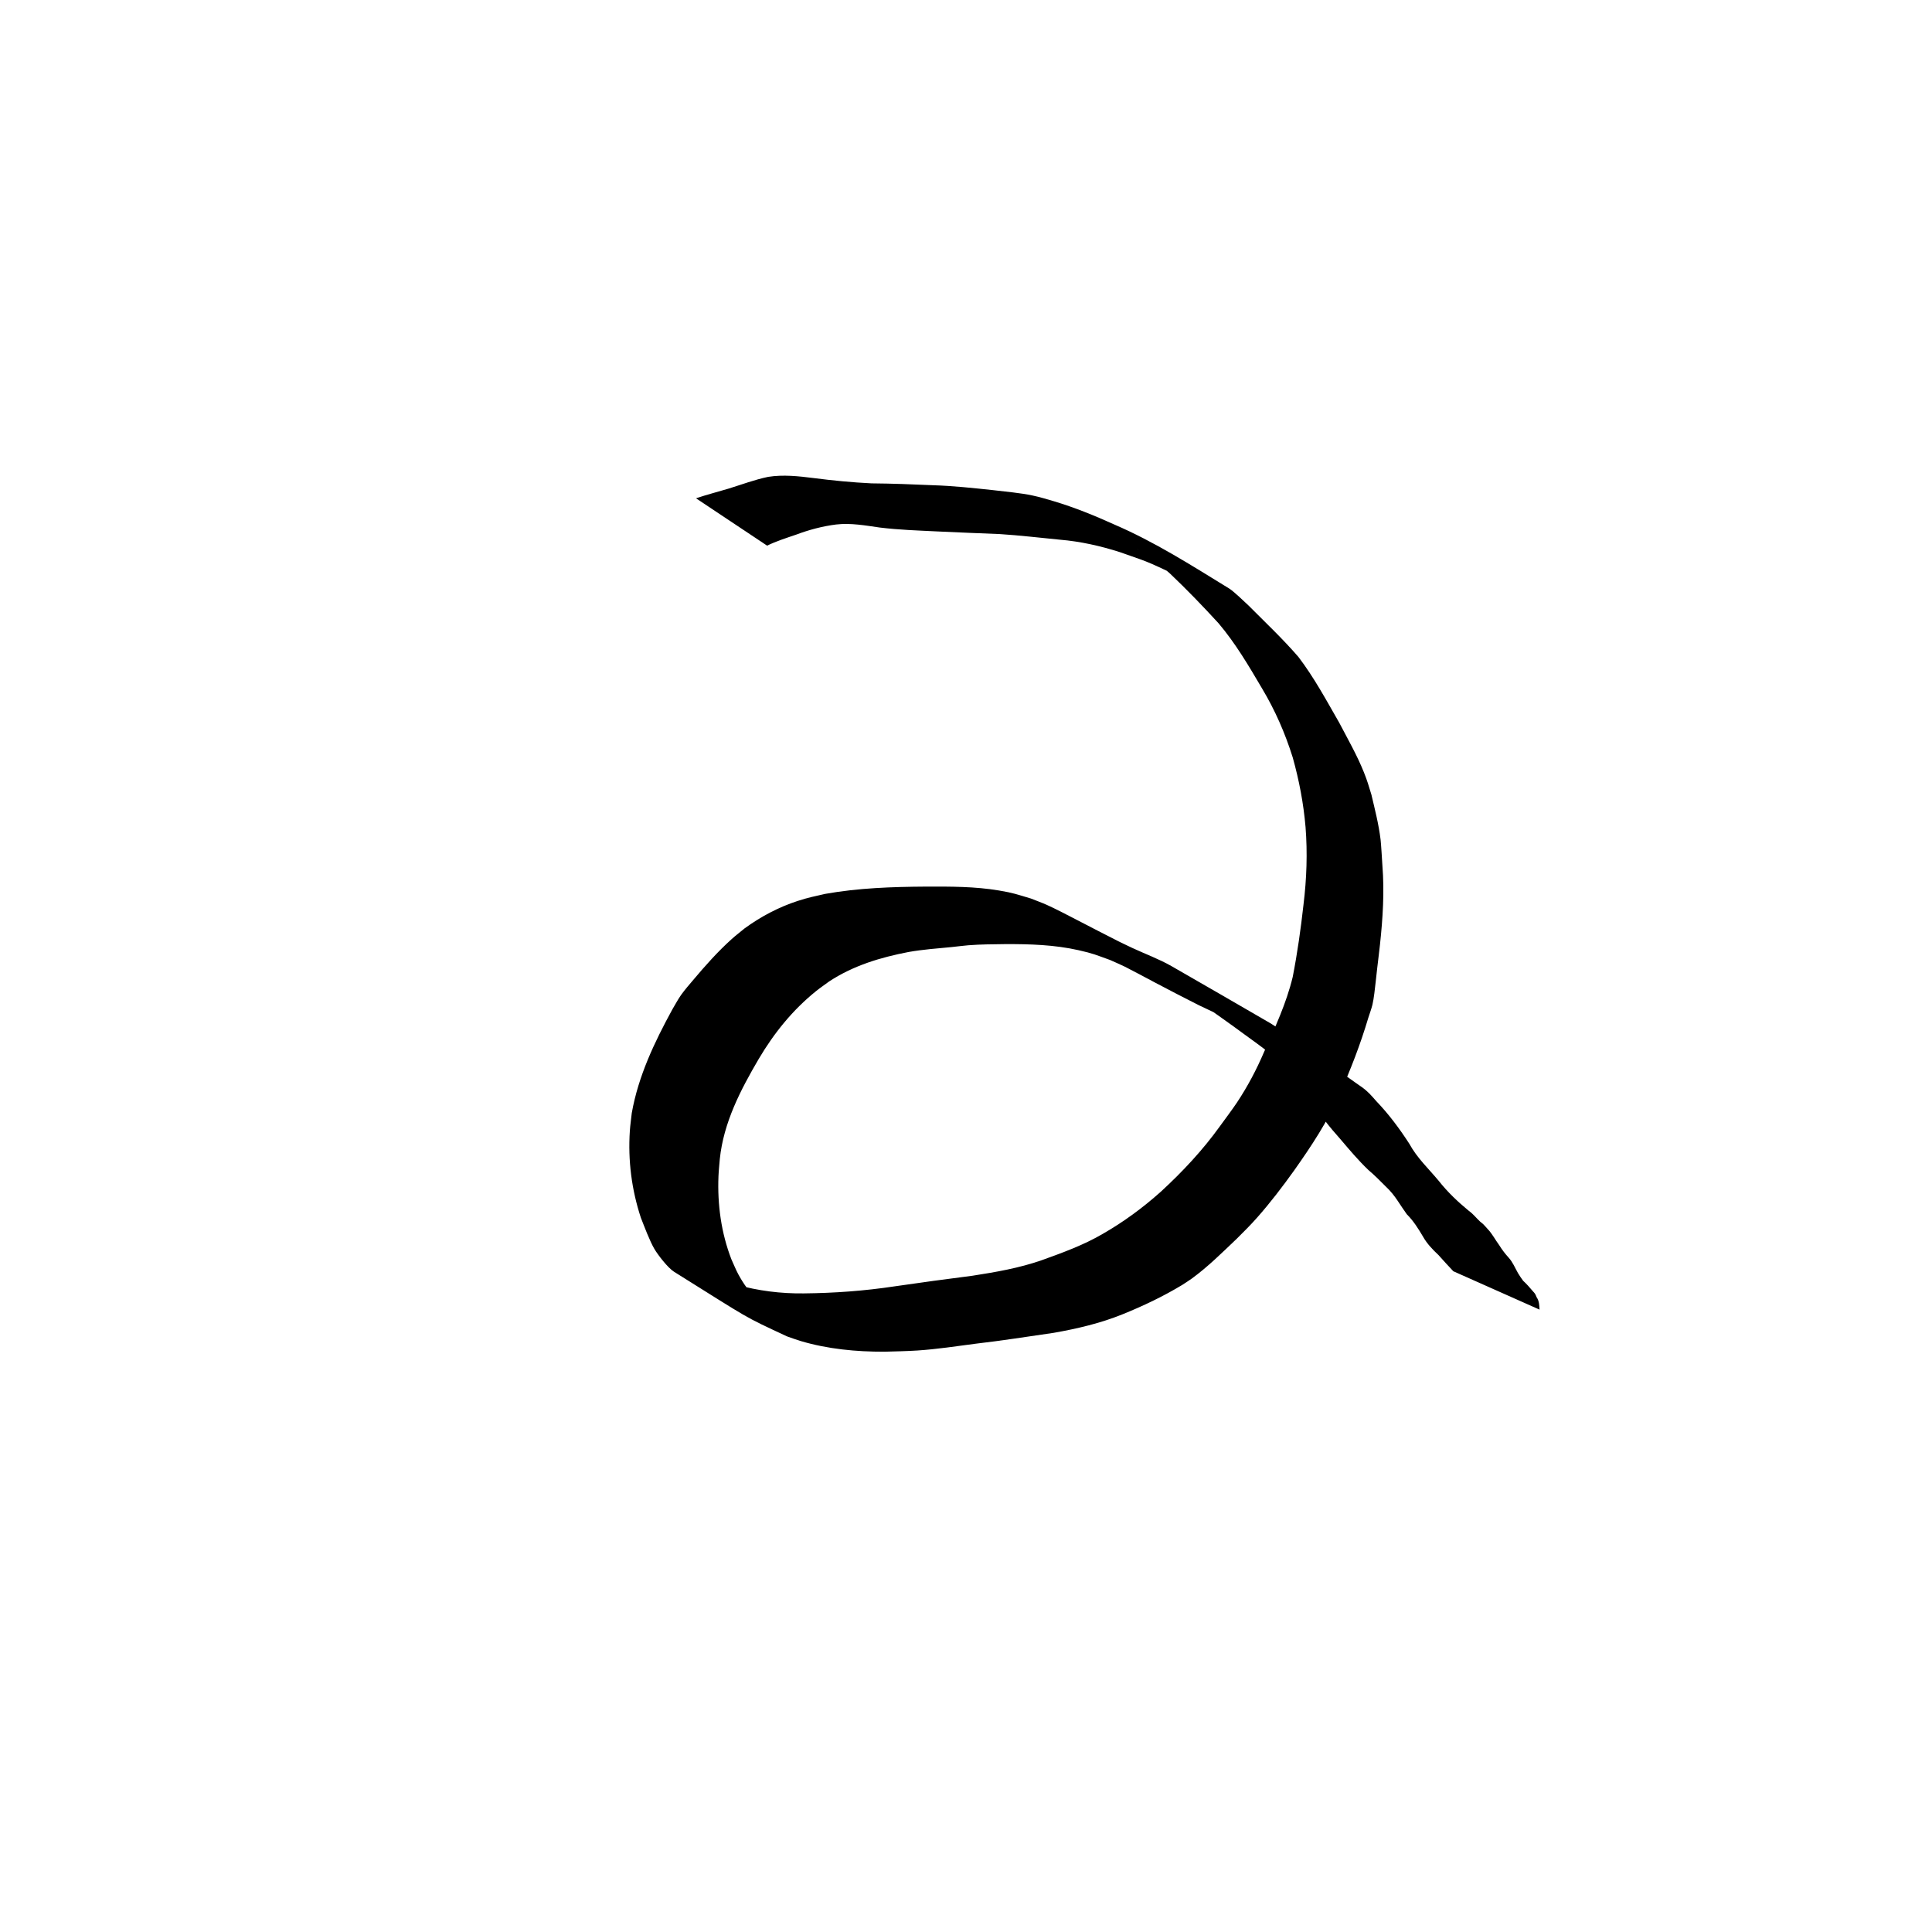
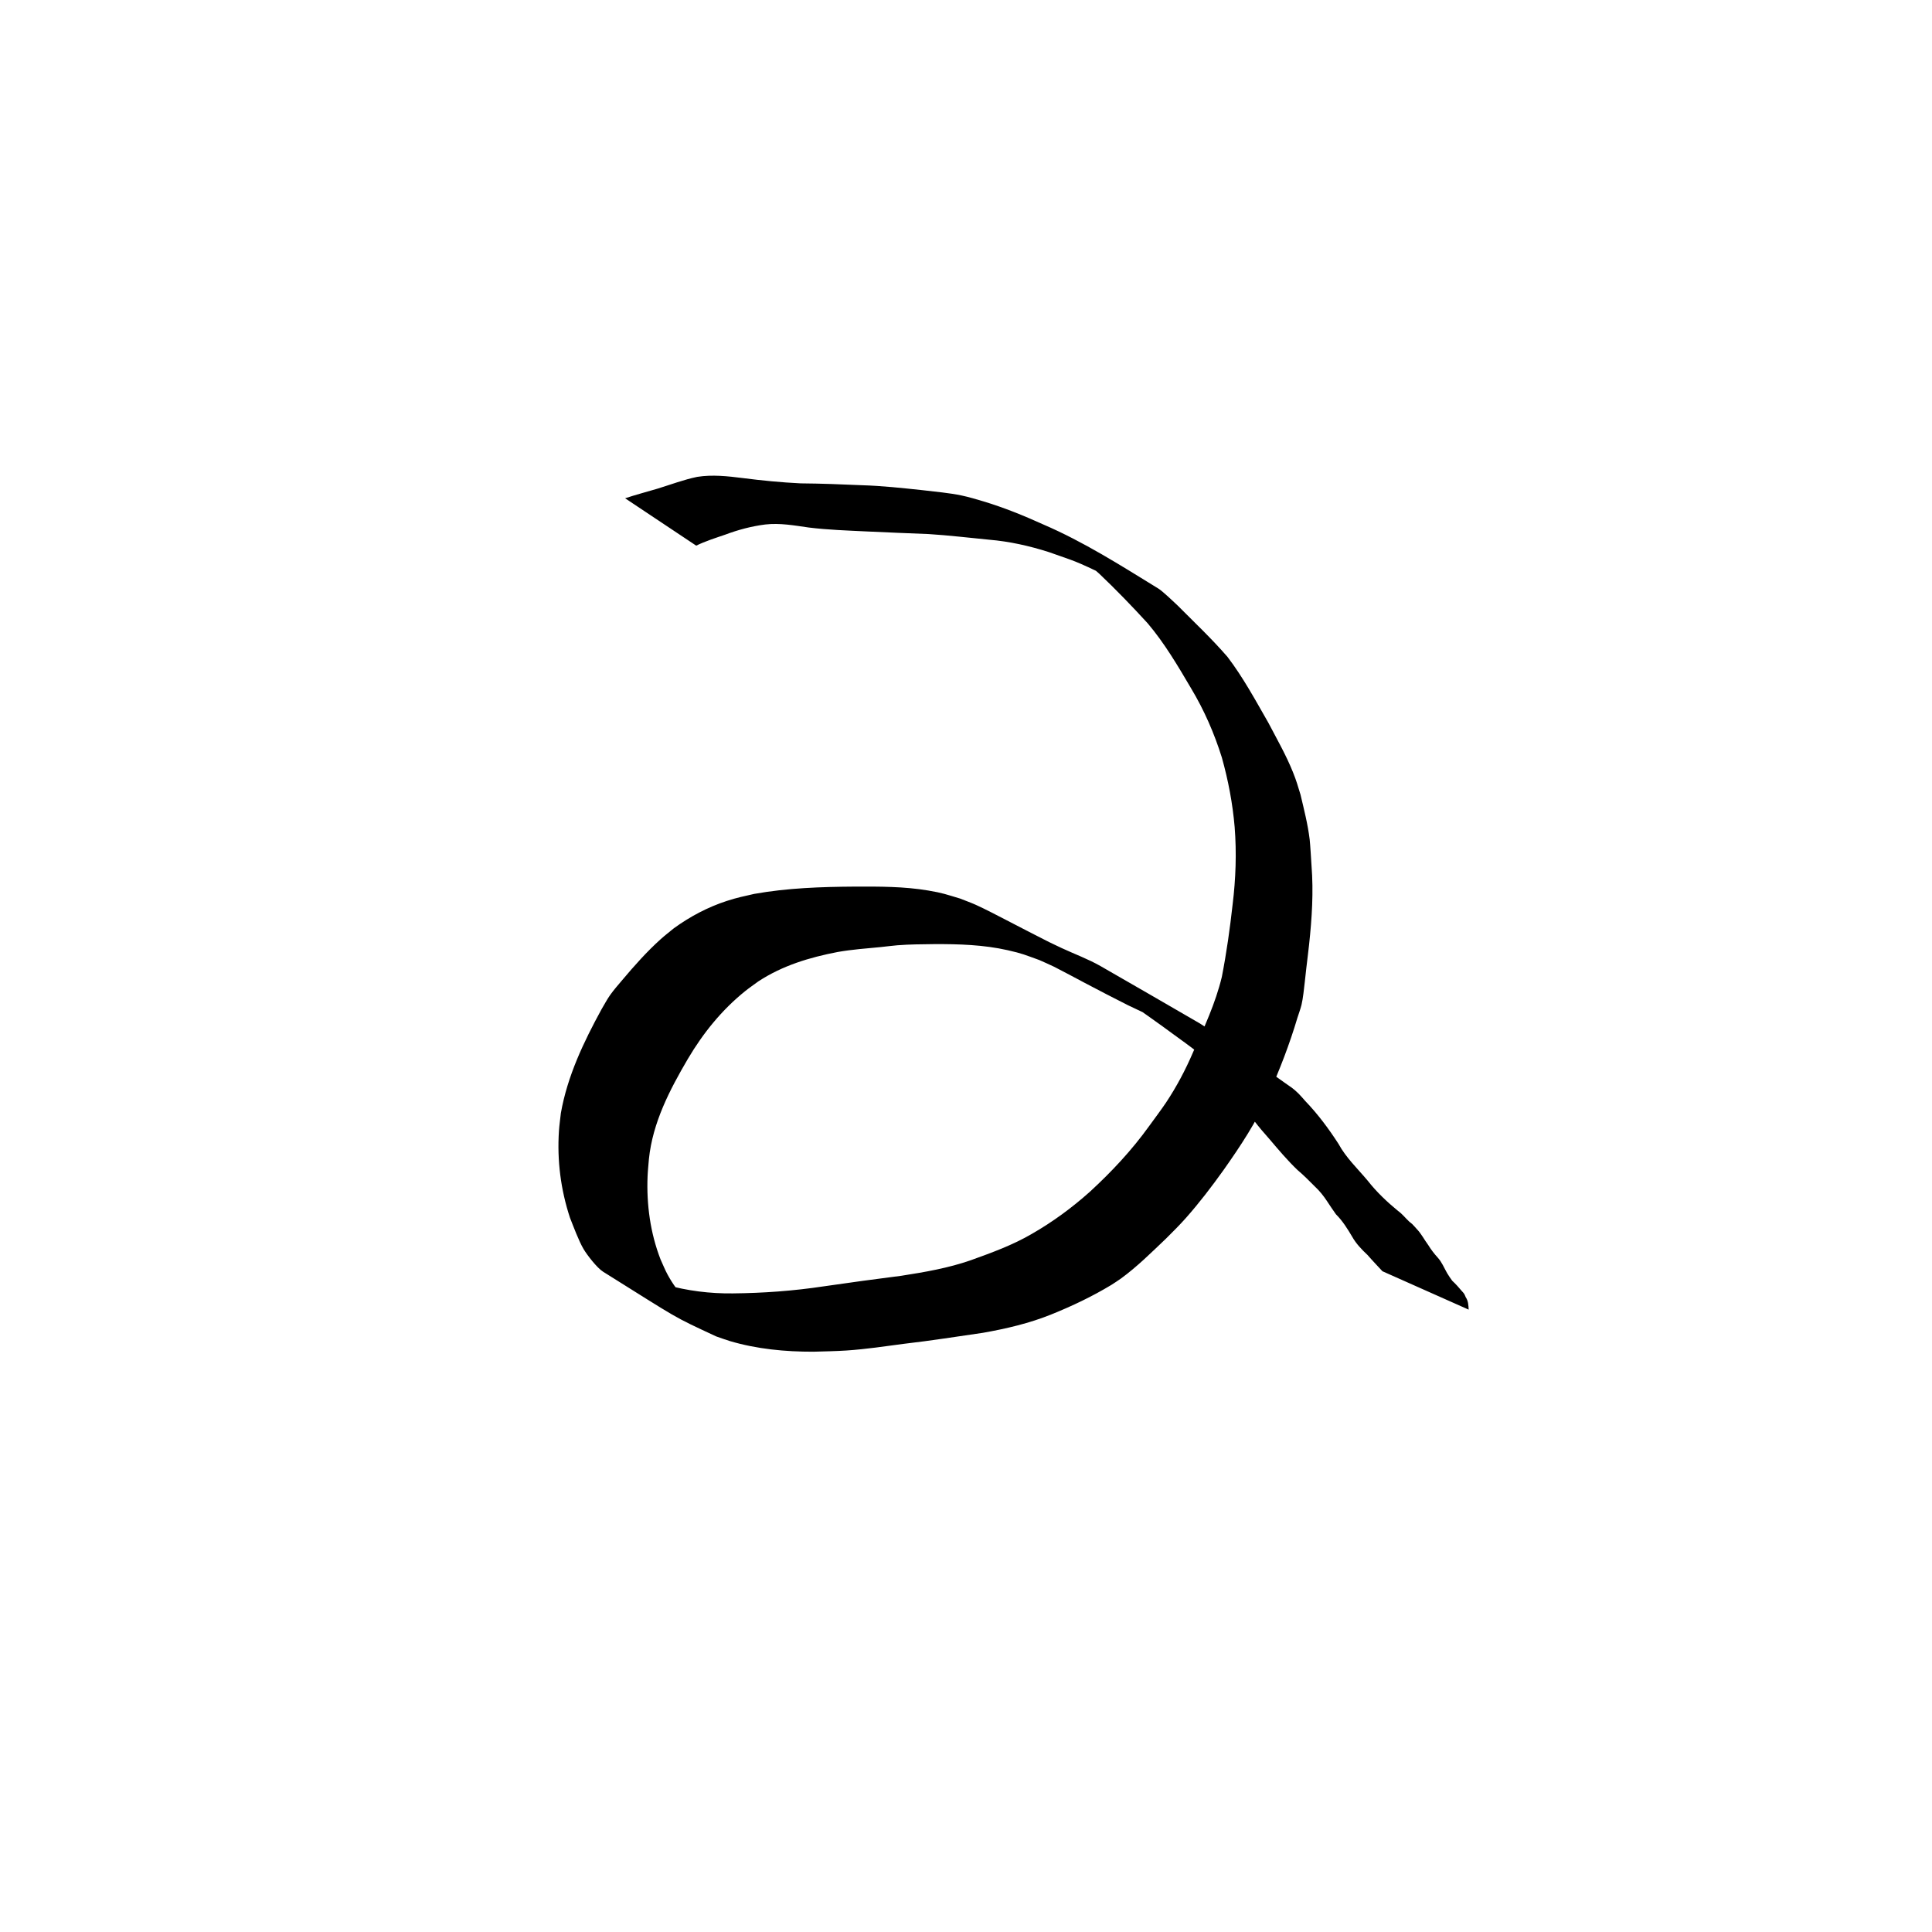
- <svg xmlns="http://www.w3.org/2000/svg" width="1000" height="1000" viewBox="0 0 264.583 264.583" version="1.1" id="svg1">
+ <svg xmlns="http://www.w3.org/2000/svg" width="1000" height="1000" viewBox="60 0 164 264.583" version="1.1" id="svg1">
  <defs id="defs1" />
  <path style="fill:#000000;stroke-width:0.265" id="path1" d="m 105.052,74.725 c 1.274,-0.619 2.633,-1.047 3.972,-1.505 1.777,-0.667 3.597,-1.151 5.479,-1.392 2,-0.234 4.001,0.136 5.977,0.416 2.601,0.319 5.225,0.405 7.841,0.533 2.854,0.136 5.708,0.25 8.563,0.361 2.768,0.175 5.522,0.506 8.282,0.773 2.791,0.235 5.519,0.846 8.181,1.697 0.486,0.17 0.972,0.34 1.458,0.511 1.15,0.405 1.821,0.623 2.939,1.107 1.342,0.581 2.648,1.25 3.985,1.844 0.479,0.216 0.961,0.425 1.437,0.647 0.487,0.227 0.975,0.451 1.452,0.697 0.477,0.246 1.876,1.044 1.409,0.778 -14.949,-8.497 -10.147,-6.187 -7.141,-3.795 0.462,0.368 0.897,0.769 1.346,1.154 2.301,2.182 4.504,4.467 6.645,6.805 2.32,2.738 4.144,5.844 5.958,8.927 1.785,2.978 3.167,6.145 4.202,9.453 0.877,3.134 1.478,6.287 1.755,9.529 0.277,3.535 0.153,7.07 -0.277,10.585 -0.371,3.328 -0.837,6.643 -1.478,9.93 -0.869,3.612 -2.44,6.979 -3.956,10.351 -1.025,2.394 -2.249,4.704 -3.692,6.874 -0.518,0.779 -1.779,2.485 -2.328,3.236 -2.363,3.285 -5.119,6.229 -8.091,8.963 -2.453,2.191 -5.075,4.122 -7.925,5.757 -2.634,1.546 -5.509,2.587 -8.37,3.618 -3.078,1.076 -6.294,1.632 -9.505,2.131 -3.565,0.449 -7.126,0.942 -10.683,1.456 -4.109,0.621 -8.258,0.921 -12.412,0.961 -3.132,0.039 -6.258,-0.351 -9.274,-1.204 -1.666,-0.471 -2.359,-0.804 -3.94,-1.449 -6.577,-3.696 5.526,3.255 8.368,4.737 0.575,0.299 -1.04,-0.779 -1.509,-1.226 -1.093,-1.042 -1.853,-2.092 -2.582,-3.422 -0.372,-0.679 -0.651,-1.404 -0.976,-2.107 -1.397,-3.613 -1.925,-7.502 -1.769,-11.365 0.032,-0.792 0.122,-1.58 0.183,-2.37 0.518,-4.993 2.834,-9.444 5.332,-13.705 2.089,-3.533 4.644,-6.703 7.85,-9.285 0.582,-0.468 1.201,-0.887 1.802,-1.331 3.324,-2.177 7.008,-3.282 10.87,-4.027 1.953,-0.344 3.929,-0.486 5.9,-0.675 0.759,-0.073 1.515,-0.187 2.275,-0.245 1.793,-0.138 3.247,-0.131 5.049,-0.159 3.37,-0.013 6.752,0.088 10.052,0.833 2.063,0.466 2.352,0.637 4.326,1.345 0.682,0.309 1.373,0.6 2.045,0.928 0.7,0.342 3.466,1.825 4.153,2.188 1.97,1.043 3.951,2.062 5.94,3.069 0.609,0.288 1.216,0.578 1.826,0.864 1.461,0.685 2.944,1.341 4.377,2.085 0.414,0.215 0.818,0.451 1.227,0.677 -3.598,-2.068 -7.196,-4.137 -10.794,-6.205 2.829,1.656 5.473,3.598 8.139,5.498 2.086,1.552 4.247,3.004 6.209,4.712 1.715,1.616 3.128,3.502 4.42,5.462 1.142,1.898 2.52,3.613 3.994,5.26 1.233,1.454 2.461,2.911 3.841,4.229 0.838,0.703 1.601,1.483 2.373,2.256 0.64,0.594 1.177,1.269 1.656,1.995 0.404,0.602 0.794,1.212 1.222,1.8 0.919,0.914 1.584,1.991 2.239,3.096 0.534,0.952 1.304,1.743 2.094,2.486 0.658,0.76 1.357,1.482 2.037,2.222 0,0 11.808,5.256 11.808,5.256 v 0 c -0.035,-0.606 -0.044,-1.176 -0.402,-1.699 -0.071,-0.156 -0.124,-0.322 -0.214,-0.467 -0.079,-0.127 -0.193,-0.228 -0.289,-0.342 -0.427,-0.505 -0.856,-0.997 -1.344,-1.445 -0.244,-0.345 -0.504,-0.697 -0.713,-1.065 -0.406,-0.715 -0.705,-1.478 -1.265,-2.096 -0.486,-0.531 -0.926,-1.108 -1.299,-1.716 -0.539,-0.722 -0.941,-1.542 -1.569,-2.197 -0.126,-0.14 -0.512,-0.577 -0.637,-0.693 -0.134,-0.125 -0.289,-0.224 -0.423,-0.348 -0.509,-0.474 -0.935,-1.038 -1.509,-1.442 -1.519,-1.249 -2.943,-2.594 -4.16,-4.147 -1.379,-1.651 -2.968,-3.136 -4.006,-5.051 -1.346,-2.08 -2.823,-4.069 -4.544,-5.859 -0.304,-0.337 -0.591,-0.691 -0.913,-1.01 -0.753,-0.744 -1.074,-0.907 -1.937,-1.515 -1.134,-0.8 -2.264,-1.607 -3.374,-2.442 -2.72,-1.9 -5.401,-3.86 -8.197,-5.648 -4.536,-2.62 -9.06,-5.262 -13.609,-7.859 -1.699,-0.97 -3.574,-1.656 -5.345,-2.479 -0.574,-0.267 -1.142,-0.545 -1.714,-0.817 -1.941,-0.977 -3.866,-1.982 -5.797,-2.98 -1.122,-0.58 -3.113,-1.622 -4.251,-2.126 -0.703,-0.311 -1.428,-0.569 -2.141,-0.854 -1.946,-0.577 -2.343,-0.758 -4.359,-1.099 -3.315,-0.559 -6.683,-0.547 -10.033,-0.536 -4.617,0.03 -9.246,0.187 -13.803,1 -1.466,0.336 -2.322,0.499 -3.758,0.966 -2.592,0.843 -5.03,2.137 -7.233,3.735 -0.594,0.491 -1.209,0.958 -1.782,1.472 -1.904,1.709 -3.631,3.652 -5.276,5.607 -0.567,0.674 -1.155,1.334 -1.665,2.052 -0.442,0.621 -0.789,1.304 -1.184,1.957 -2.454,4.487 -4.678,9.149 -5.574,14.228 -0.088,0.816 -0.209,1.63 -0.264,2.449 -0.268,4.024 0.245,8.042 1.506,11.873 0.475,1.199 1.198,3.161 1.86,4.289 0.485,0.827 1.851,2.596 2.694,3.122 10.743,6.715 9.258,5.949 15.454,8.843 0.626,0.213 1.245,0.451 1.879,0.64 3.709,1.104 7.608,1.471 11.463,1.462 1.37,-0.038 3.161,-0.074 4.528,-0.165 2.665,-0.178 5.311,-0.579 7.957,-0.928 3.584,-0.411 7.144,-0.978 10.715,-1.493 3.206,-0.566 6.372,-1.304 9.4,-2.53 2.827,-1.141 5.584,-2.452 8.196,-4.031 0.431,-0.287 0.875,-0.556 1.294,-0.861 2.233,-1.626 4.199,-3.589 6.195,-5.487 1.021,-1.027 1.79,-1.77 2.751,-2.855 1.826,-2.063 3.505,-4.264 5.106,-6.504 2.31,-3.27 4.539,-6.629 6.155,-10.305 1.549,-3.439 2.903,-6.954 3.98,-10.571 0.187,-0.593 0.411,-1.175 0.56,-1.778 0.202,-0.82 0.359,-2.339 0.453,-3.172 0.527,-4.682 -0.183,1.441 0.387,-3.374 0.068,-0.574 0.133,-1.148 0.2,-1.721 0.385,-3.592 0.616,-7.197 0.328,-10.808 -0.037,-0.597 -0.176,-2.956 -0.25,-3.562 -0.252,-2.075 -0.776,-4.116 -1.256,-6.145 -0.379,-1.231 -0.544,-1.854 -1.026,-3.056 -0.94,-2.346 -2.201,-4.542 -3.37,-6.777 -1.763,-3.069 -3.451,-6.209 -5.601,-9.029 -2.133,-2.466 -4.509,-4.706 -6.807,-7.016 -0.524,-0.49 -2.053,-1.969 -2.677,-2.352 -5.184,-3.184 -10.185,-6.376 -15.731,-8.763 -2.693,-1.222 -5.426,-2.332 -8.262,-3.183 -1.045,-0.304 -1.836,-0.555 -2.899,-0.782 -1.783,-0.38 -3.612,-0.516 -5.418,-0.74 -2.749,-0.292 -5.498,-0.591 -8.264,-0.675 -2.802,-0.126 -5.601,-0.232 -8.406,-0.255 -2.659,-0.13 -5.304,-0.387 -7.944,-0.728 -2.057,-0.259 -4.141,-0.488 -6.205,-0.163 -1.861,0.384 -3.628,1.058 -5.441,1.616 -1.481,0.444 -2.977,0.826 -4.442,1.319 z" />
</svg>
